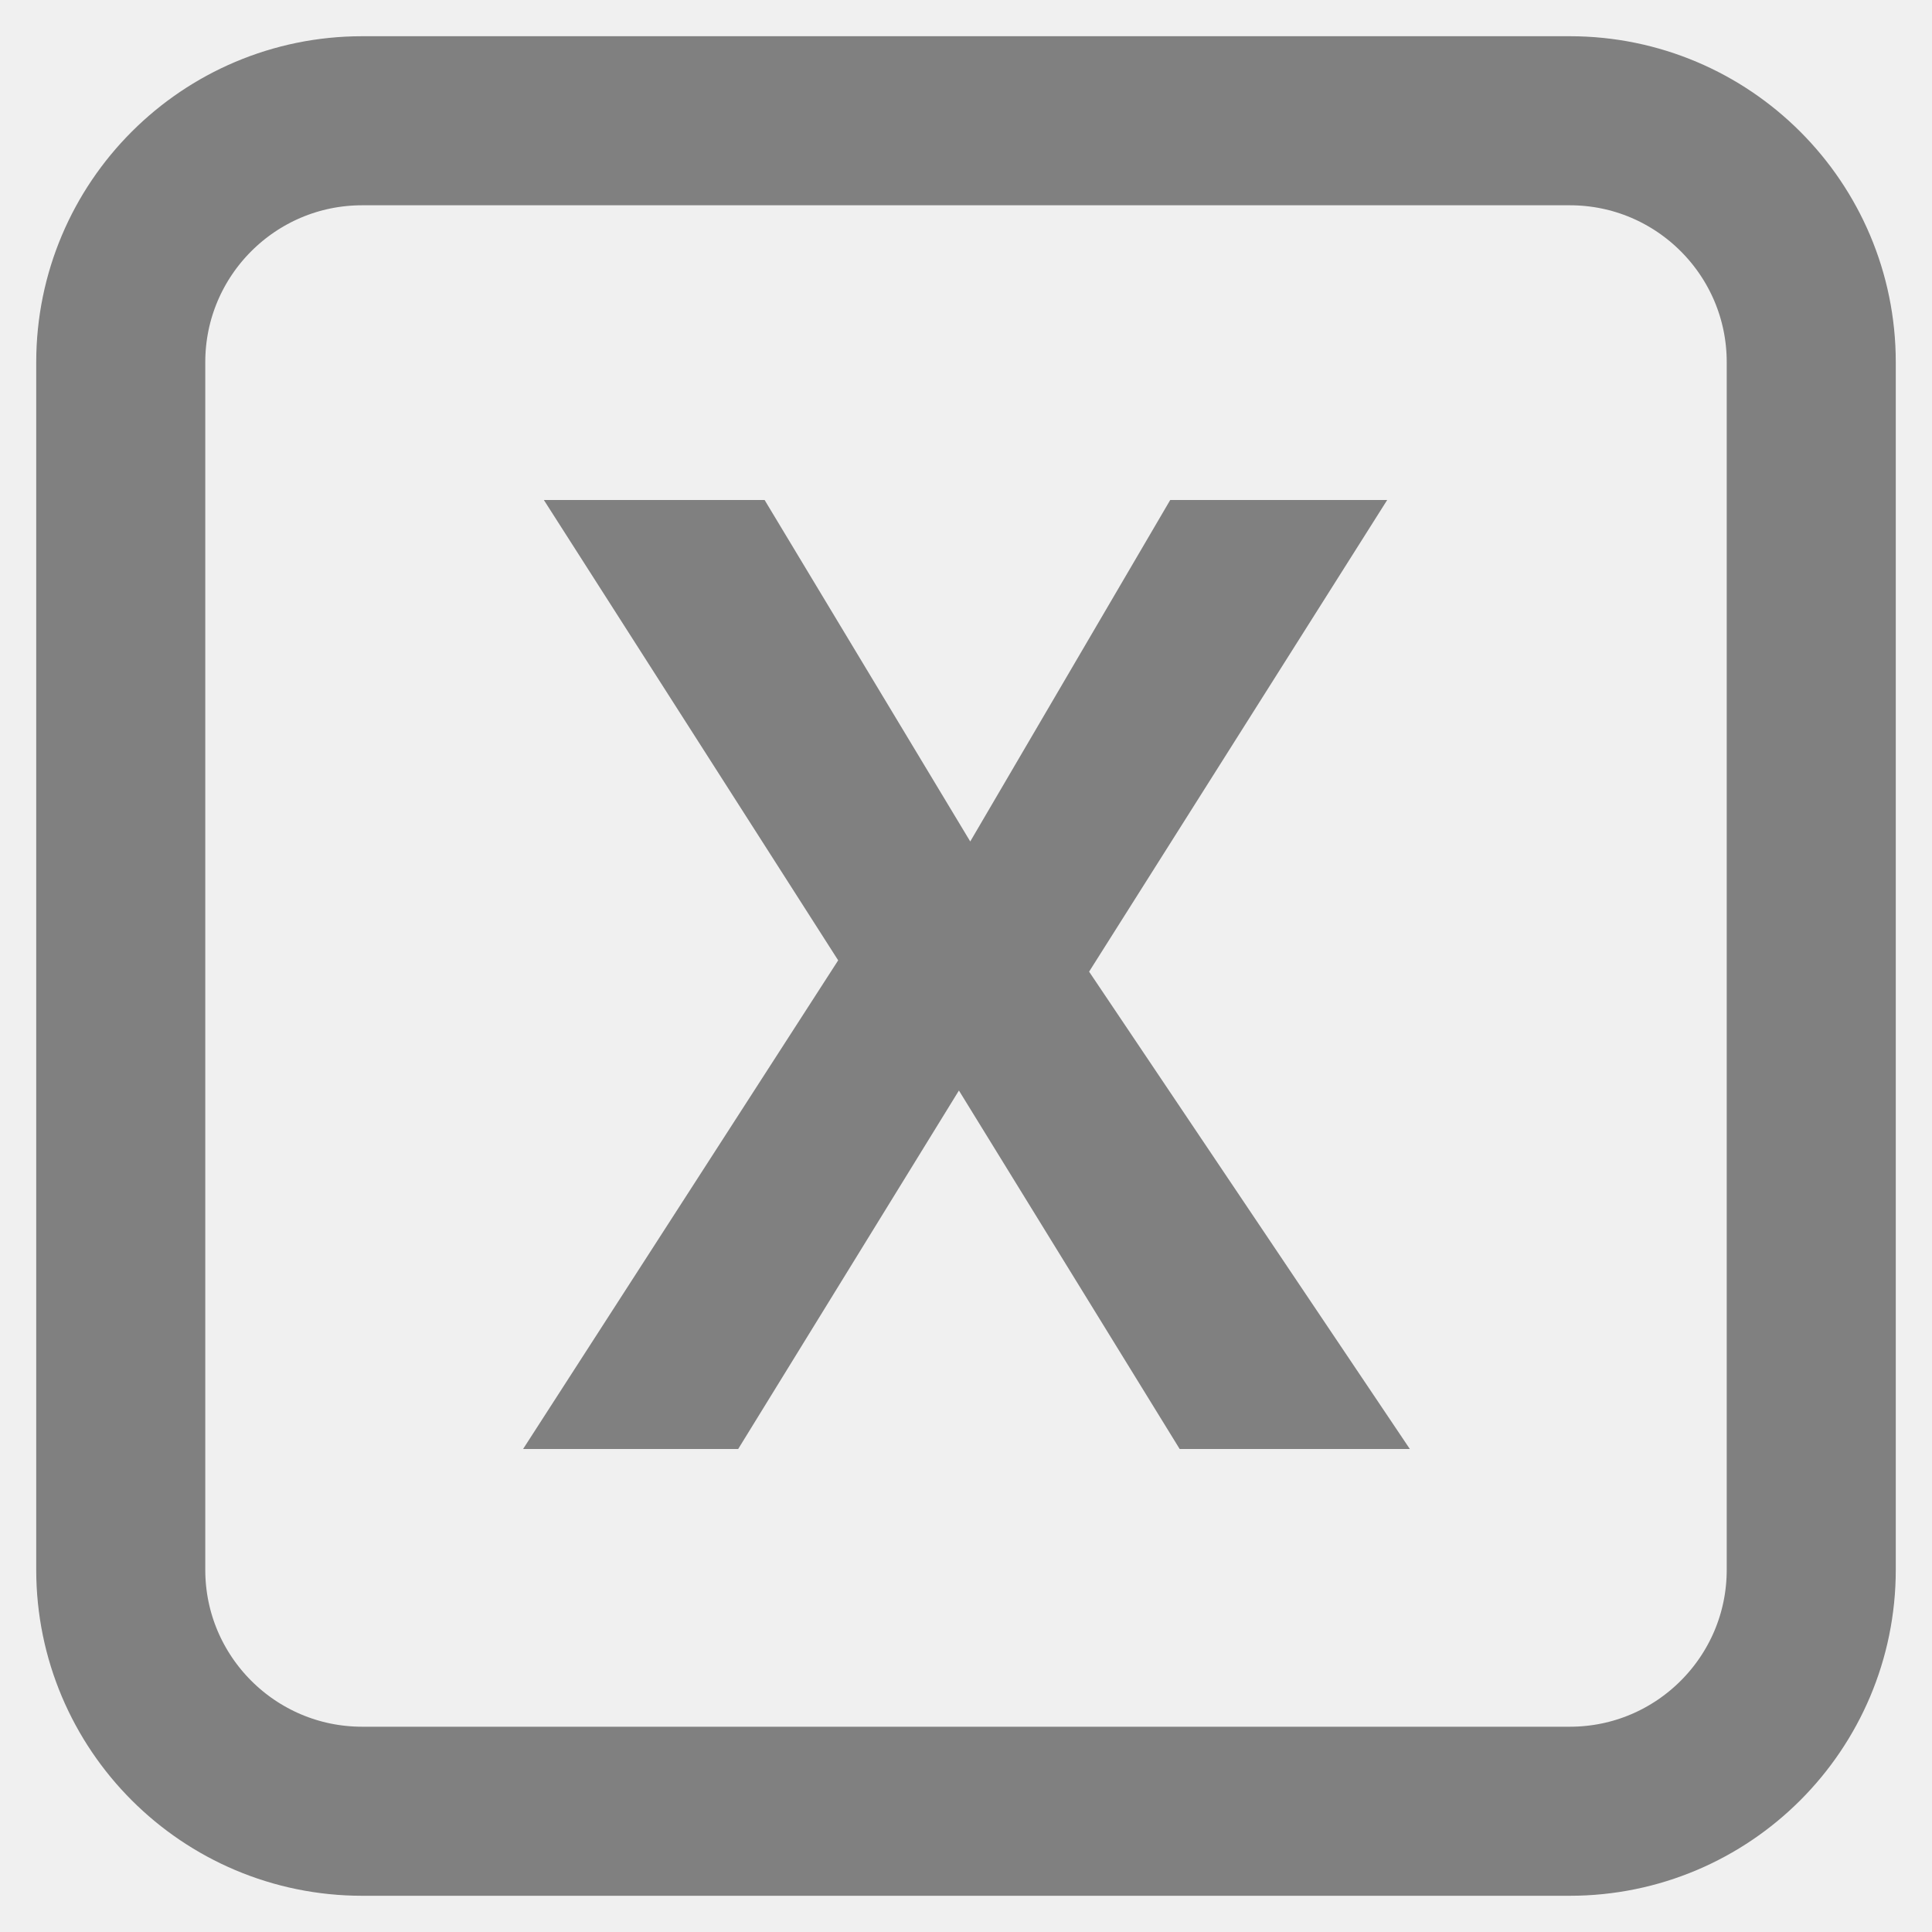
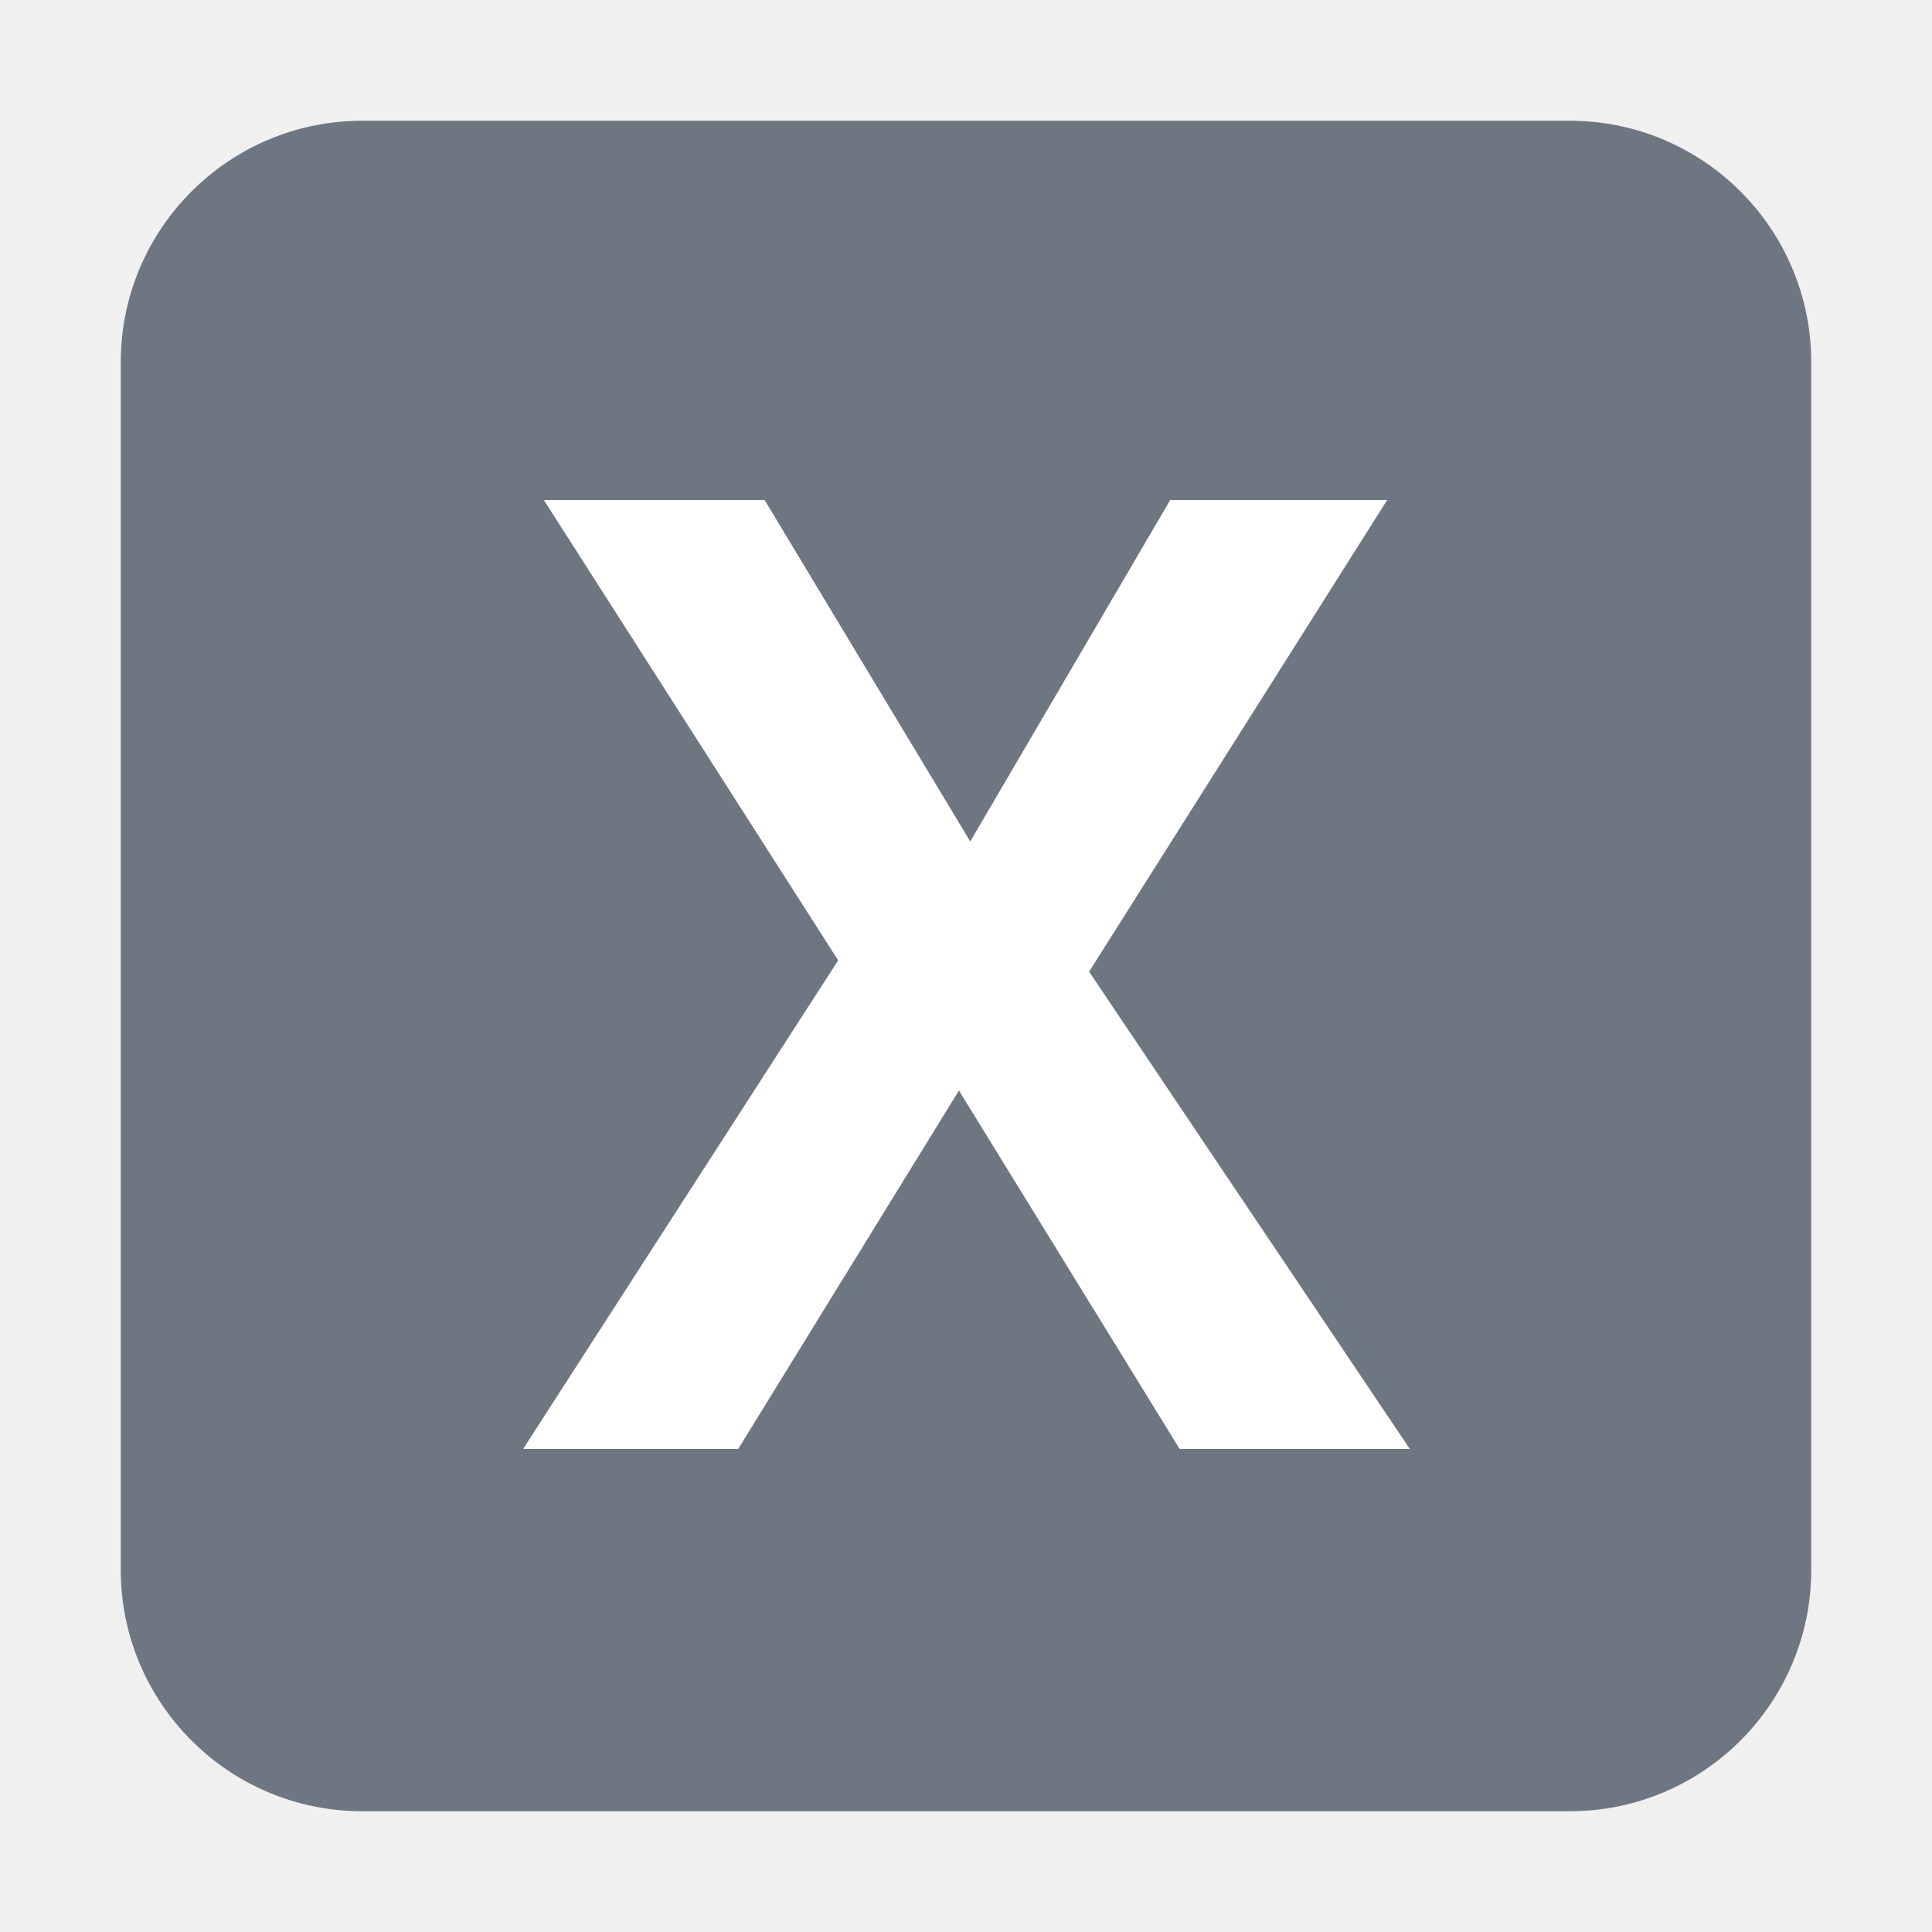
<svg xmlns="http://www.w3.org/2000/svg" viewBox="0 0 16 16">
-   <rect rx="2" x="1" y="1" width="14" height="14" stroke="gray" stroke-width="1.4" fill="none" />
-   <text x="8" y="12" font-weight="bold" font-size="11" font-family="sans-serif" text-anchor="middle" fill="gray">X</text>
+   <rect rx="2" x="1" y="1" width="14" height="14" fill="#6e7781" />
+   <text x="8" y="12" font-weight="bold" font-size="11" font-family="sans-serif" text-anchor="middle" fill="white">X</text>
</svg>
